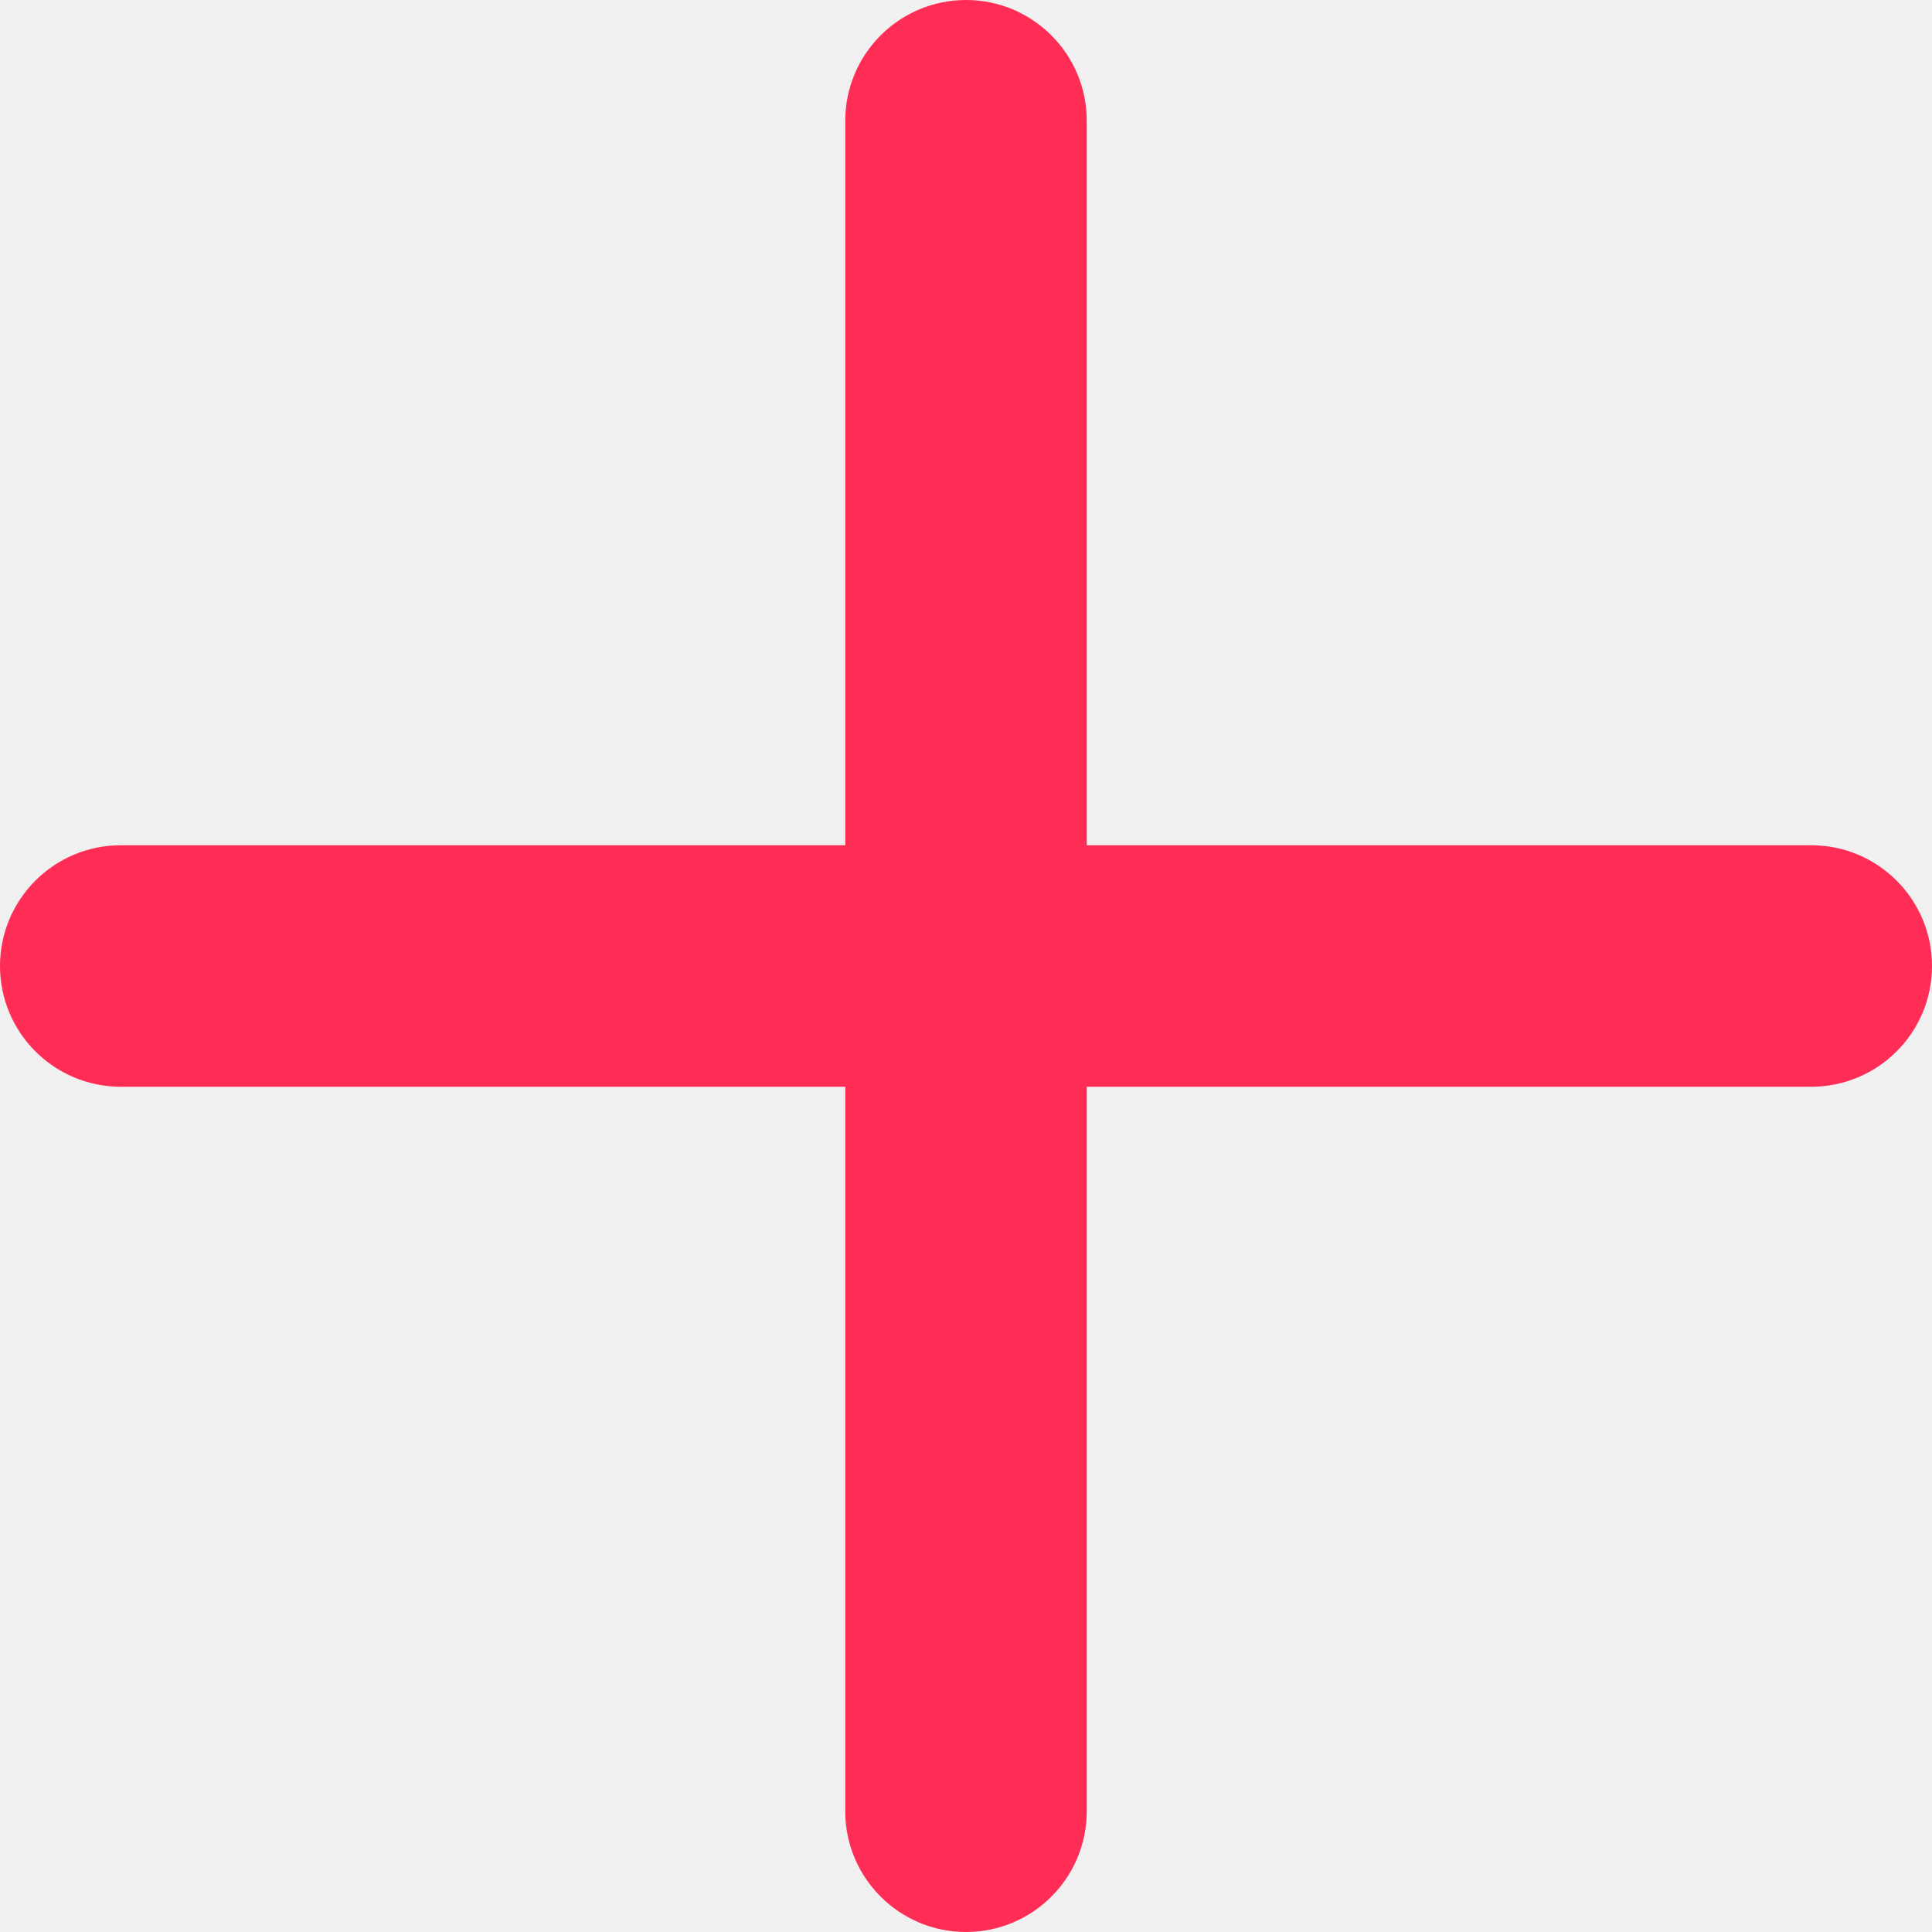
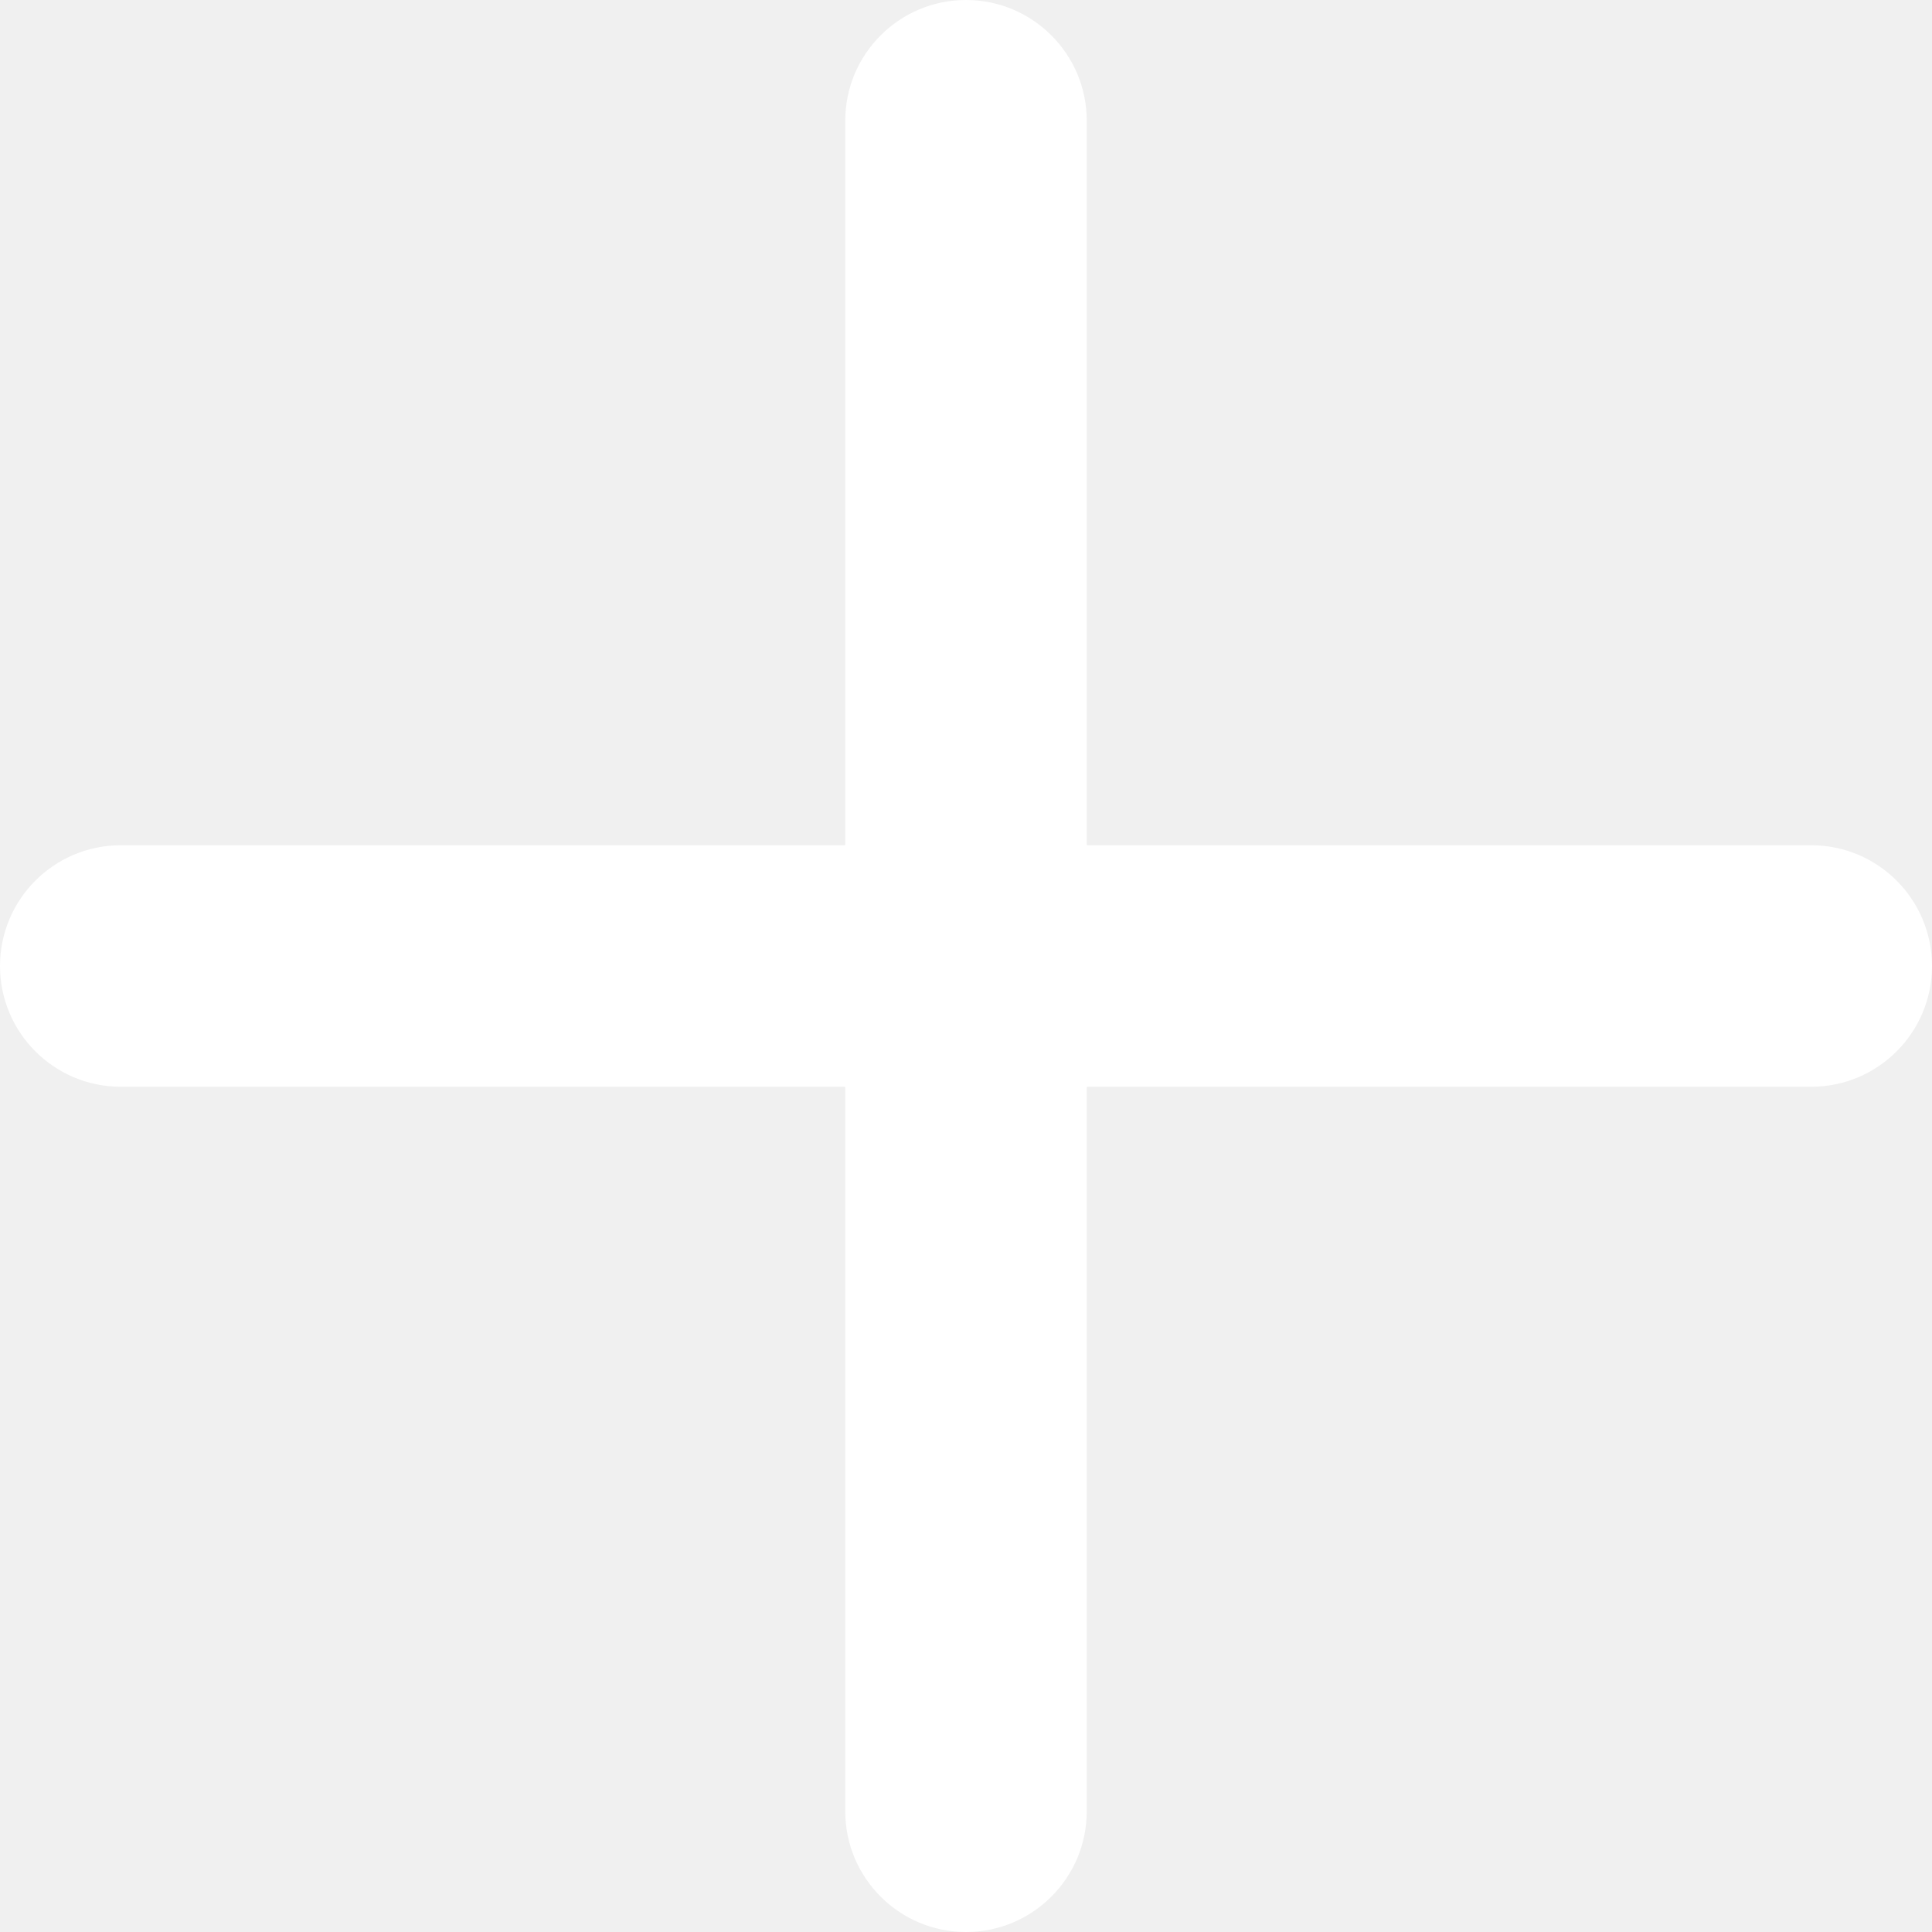
<svg xmlns="http://www.w3.org/2000/svg" width="16" height="16" viewBox="0 0 16 16">
  <g fill="none" fill-rule="evenodd">
    <path d="M0 0H24V24H0z" transform="translate(-4 -4)" />
-     <path fill="#ff2d55" d="M12 4c.552 0 1 .448 1 1v6h6c.552 0 1 .448 1 1s-.448 1-1 1h-6v6c0 .552-.448 1-1 1s-1-.448-1-1v-6H5c-.552 0-1-.448-1-1s.448-1 1-1h6V5c0-.552.448-1 1-1z" transform="translate(-4 -4)" />
+     <path fill="white" d="M12 4c.552 0 1 .448 1 1v6h6c.552 0 1 .448 1 1s-.448 1-1 1h-6v6c0 .552-.448 1-1 1s-1-.448-1-1v-6H5c-.552 0-1-.448-1-1s.448-1 1-1h6V5c0-.552.448-1 1-1z" transform="translate(-4 -4)" />
  </g>
</svg>
